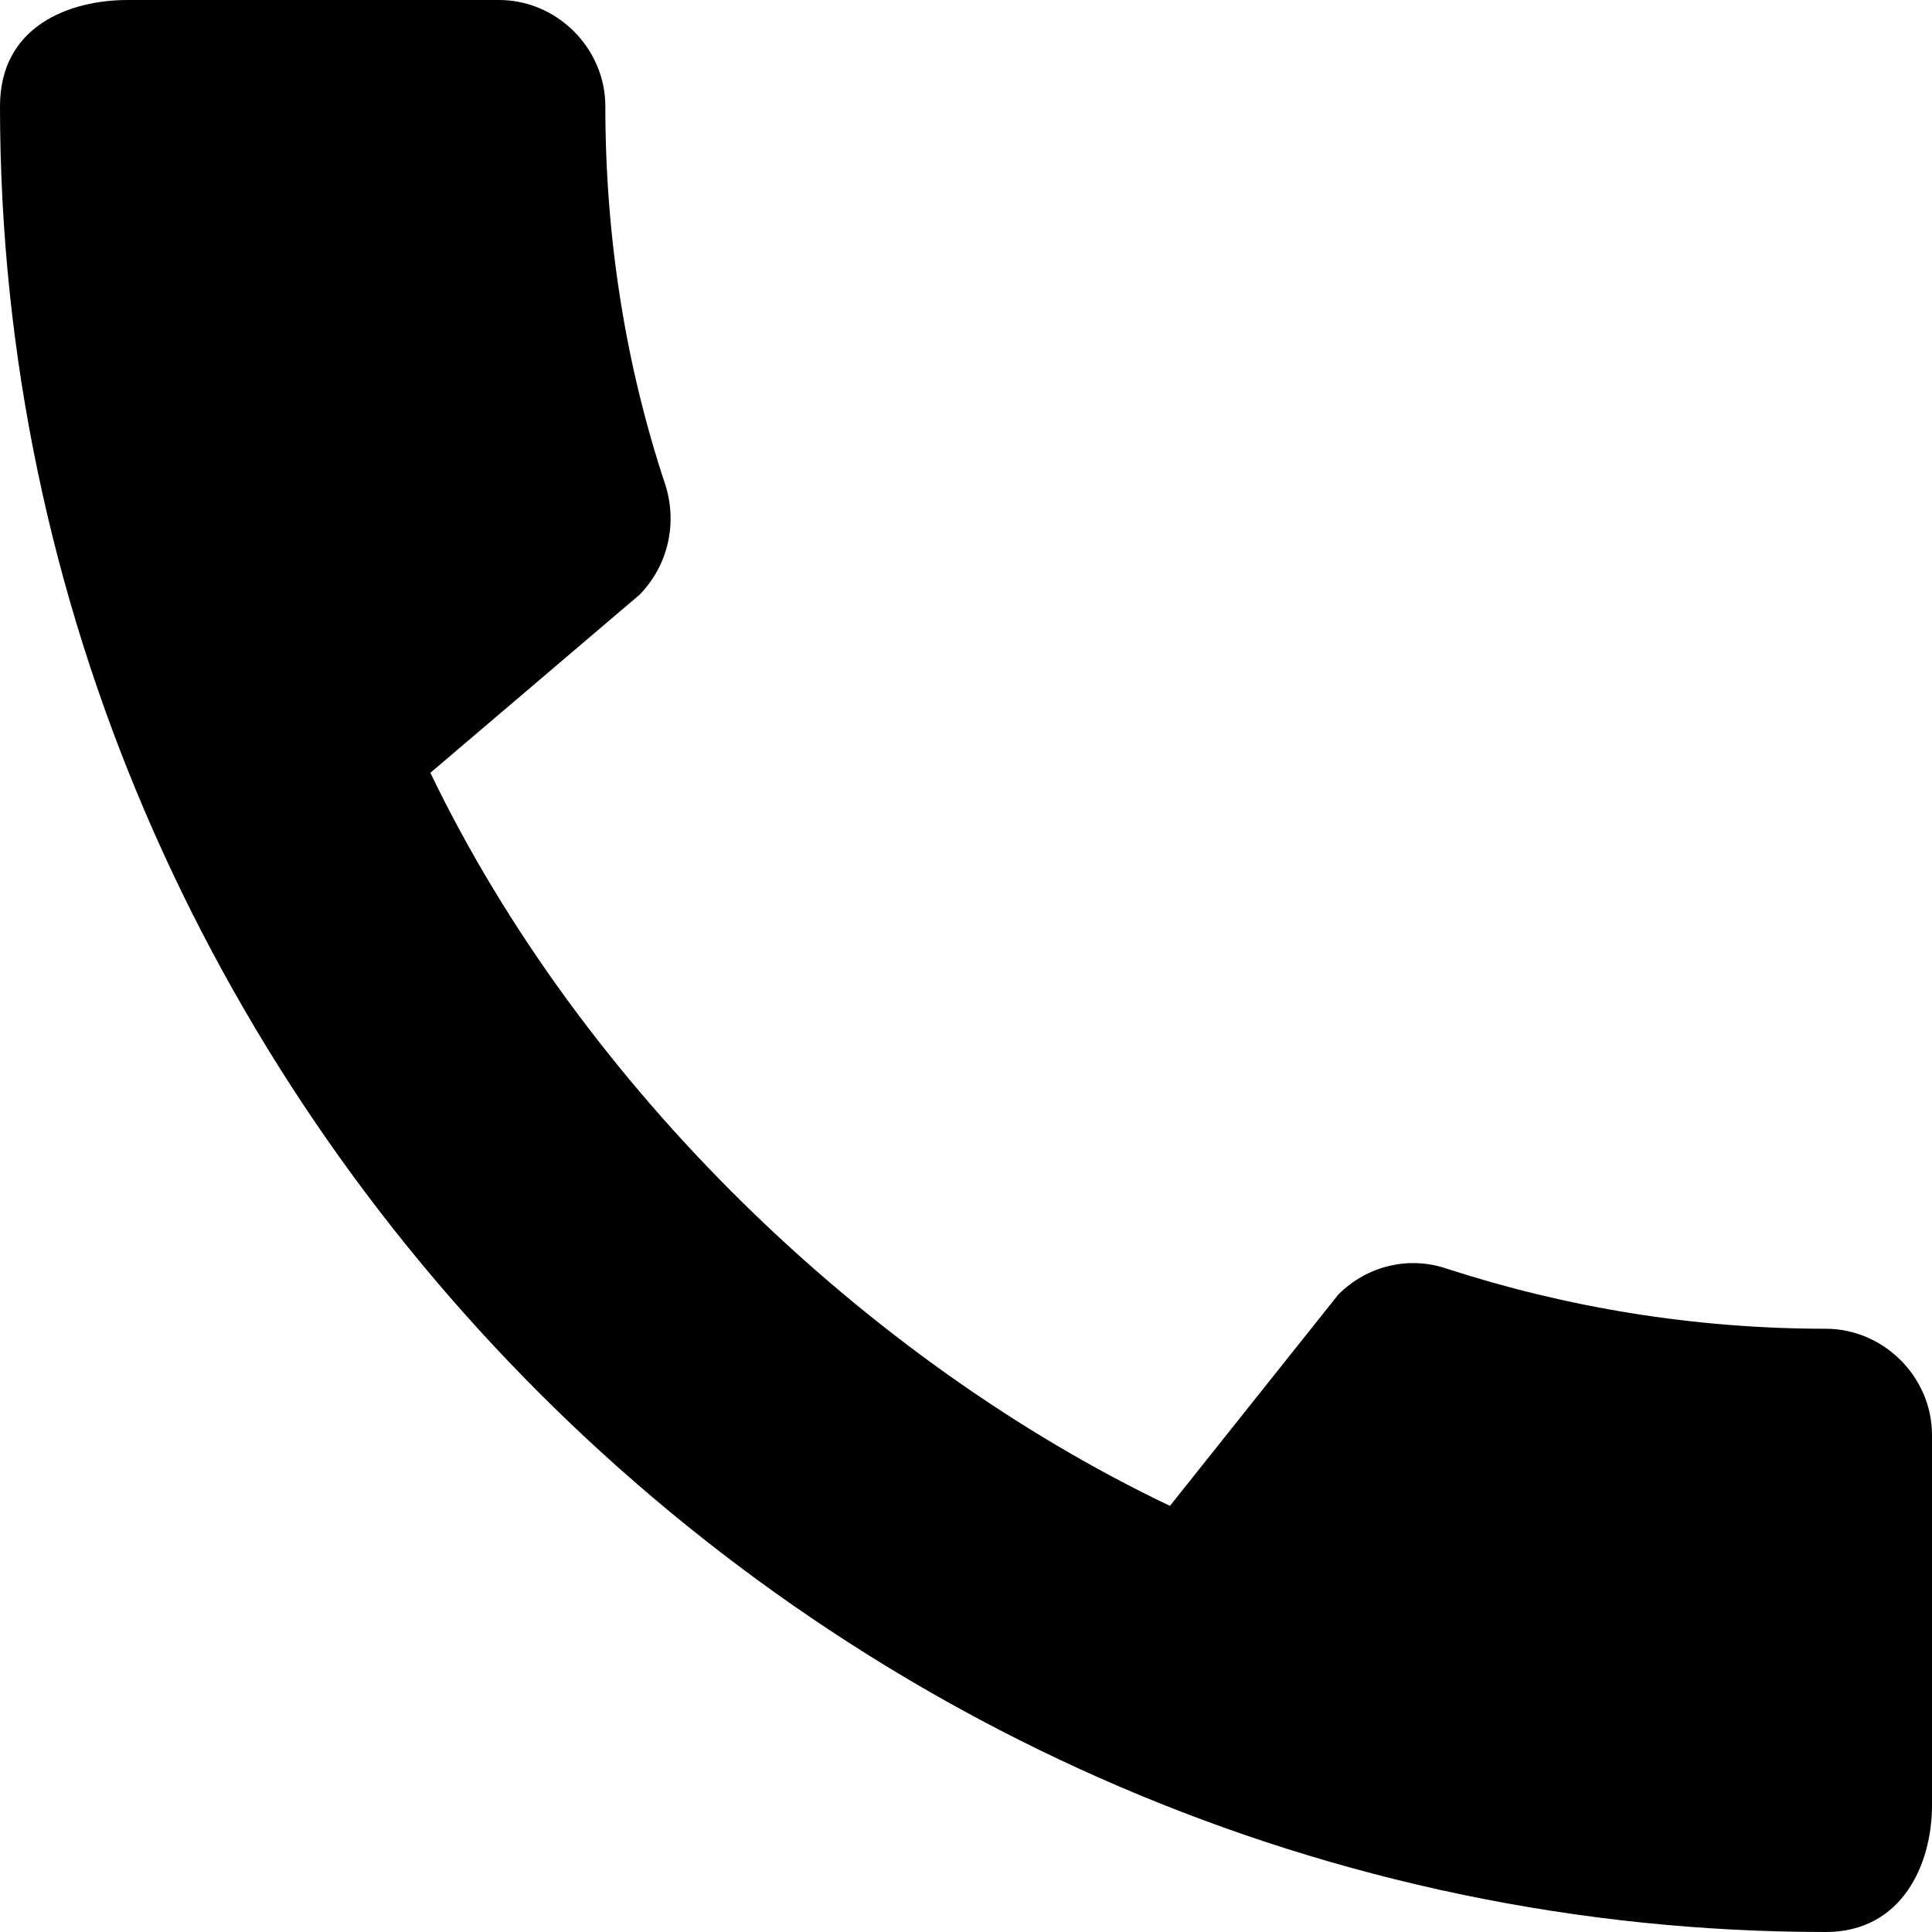
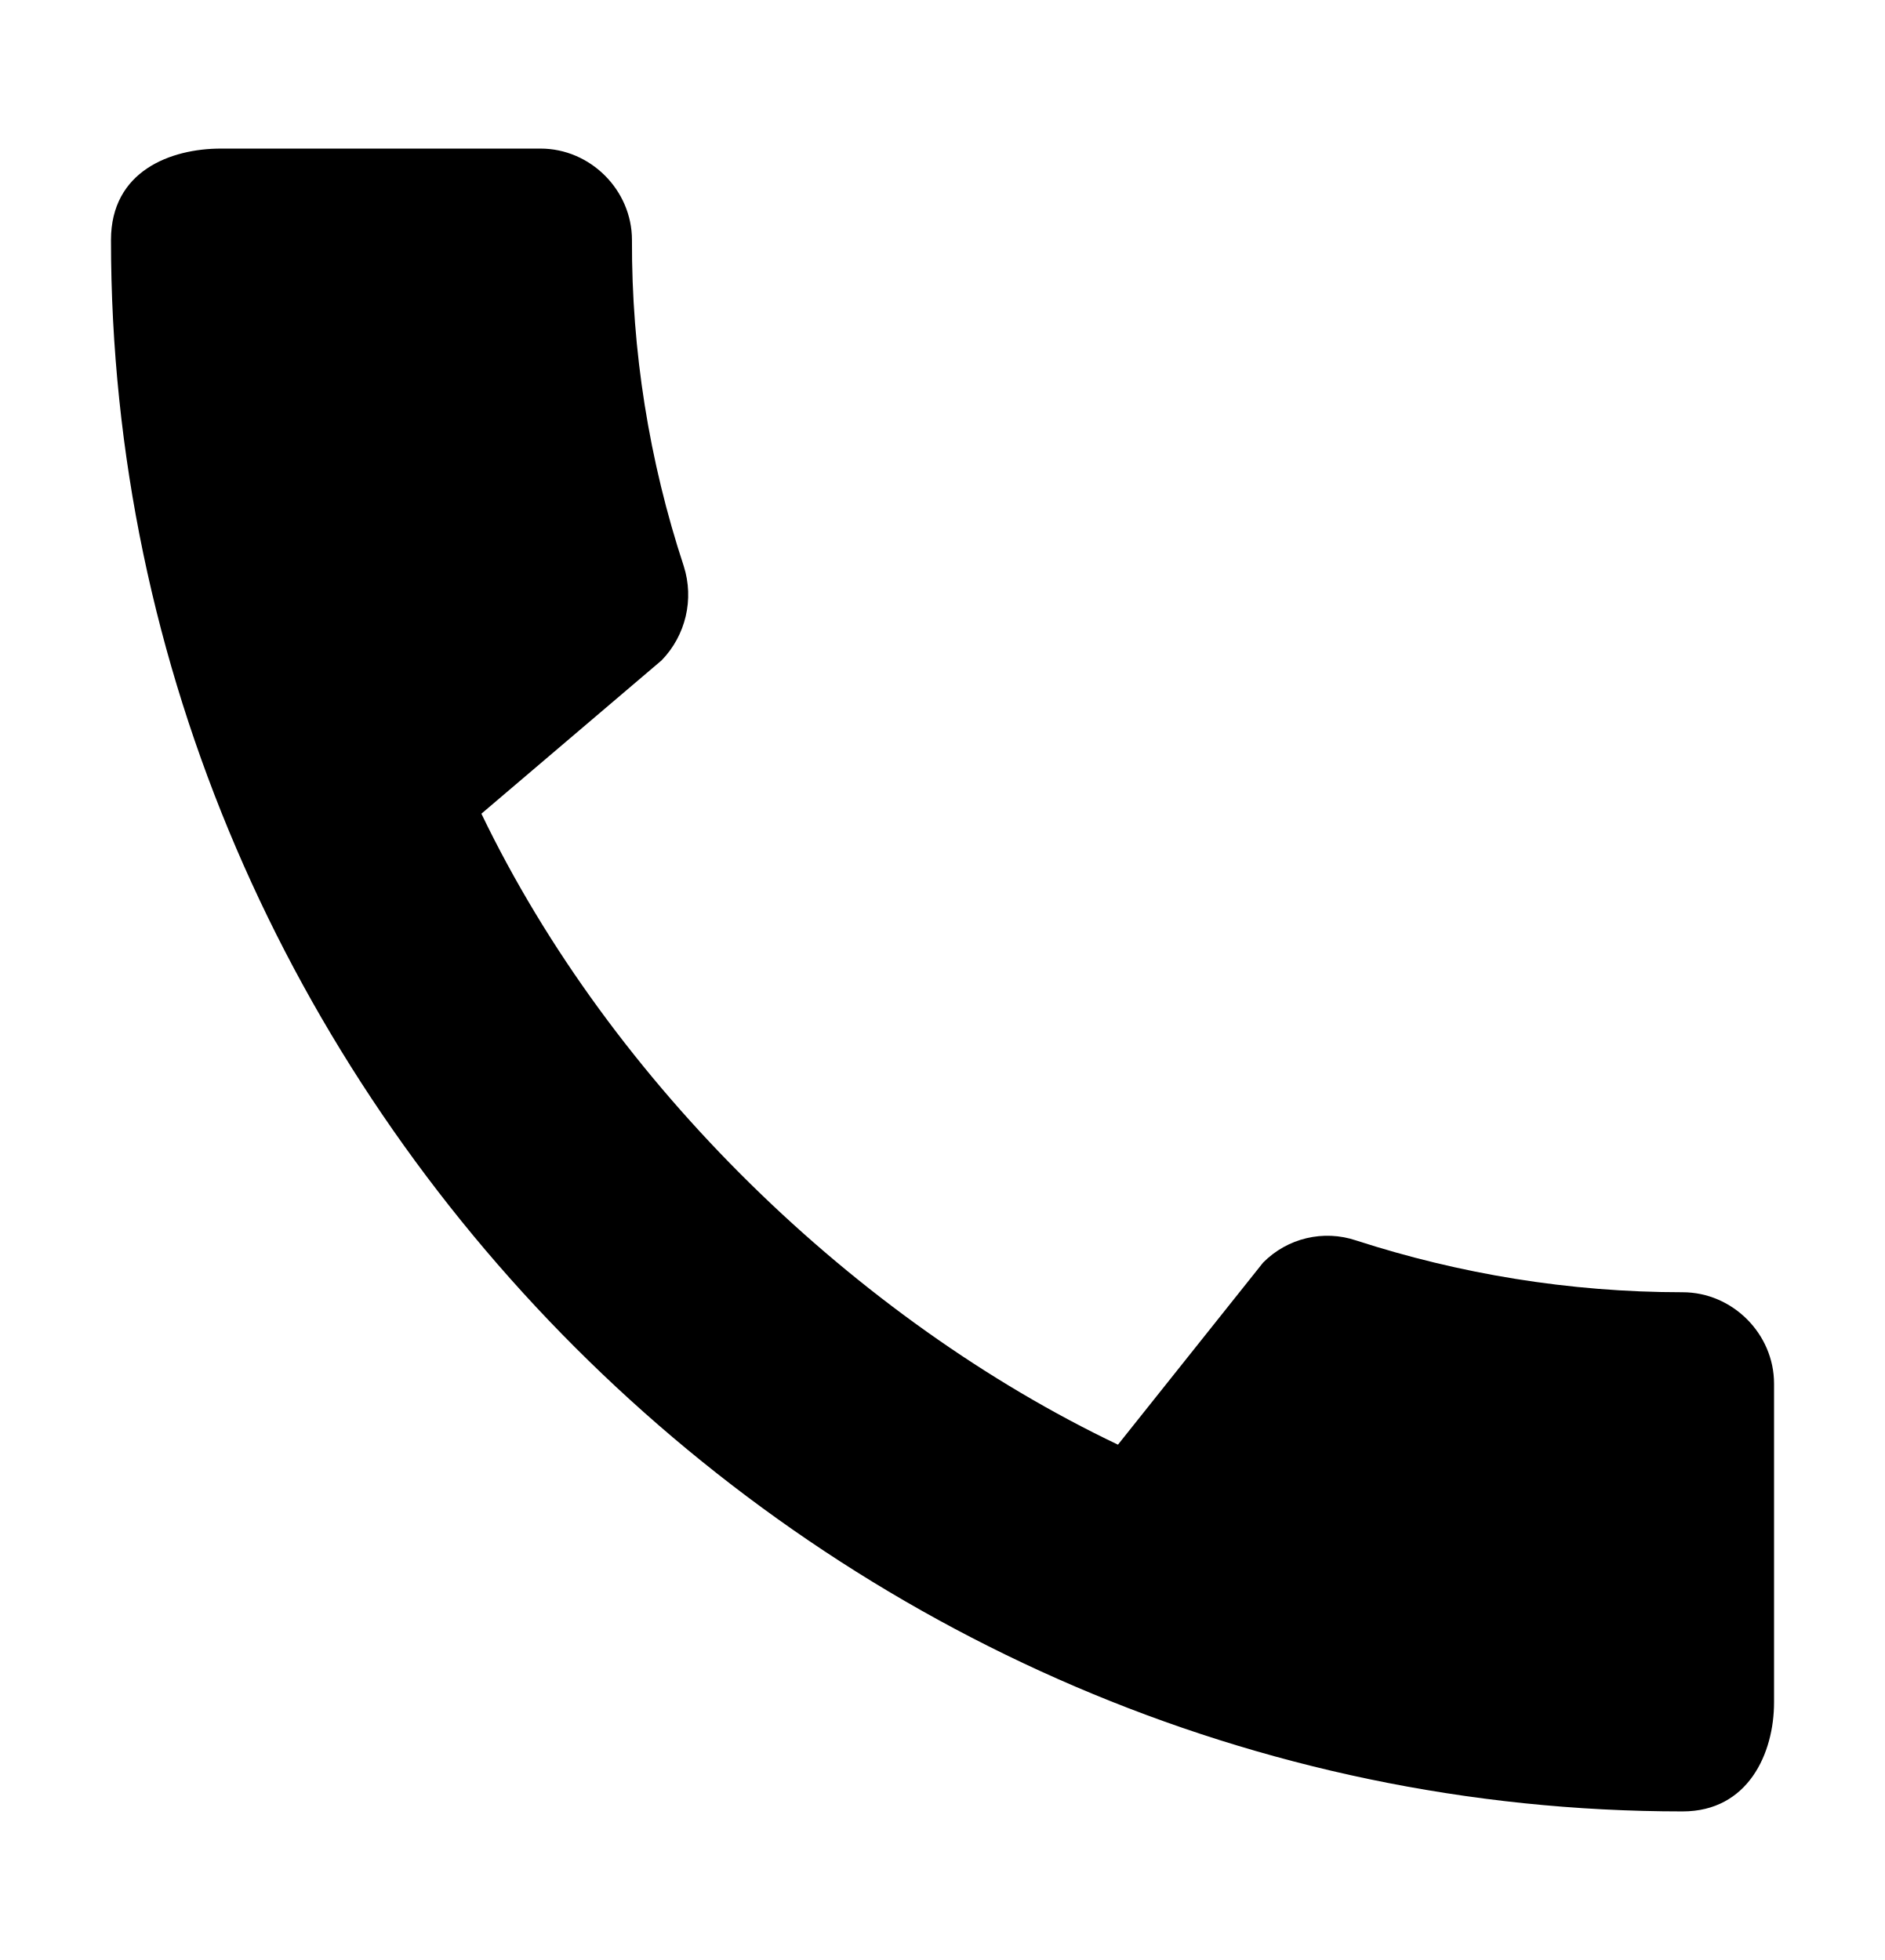
- <svg viewBox="0 0 25 25">
-   <path d="M23.625,17.194 C21.917,17.194 20.264,16.917 18.722,16.417 C18.236,16.25 17.694,16.375 17.319,16.75 L15.139,19.486 C11.208,17.611 7.528,14.069 5.569,10 L8.278,7.694 C8.653,7.306 8.764,6.764 8.611,6.278 C8.097,4.736 7.833,3.083 7.833,1.375 C7.833,0.625 7.208,0 6.458,0 L1.653,0 C0.903,0 0,0.333 0,1.375 C0,14.278 10.736,25 23.625,25 C24.611,25 25,24.125 25,23.361 L25,18.569 C25,17.819 24.375,17.194 23.625,17.194 Z" fill="currentColor" fill-rule="nonzero" />
+ <svg xmlns="http://www.w3.org/2000/svg" viewBox="0 0 25 26" fill="none">
+   <path d="M22.316 17.142c-1.507 0-2.965-.245-4.326-.686a1.198 1.198 0 00-1.238.294l-1.924 2.414c-3.468-1.654-6.715-4.78-8.443-8.37l2.39-2.034a1.25 1.25 0 00.294-1.25 13.667 13.667 0 01-.687-4.326c0-.662-.551-1.213-1.213-1.213H2.93c-.662 0-1.458.294-1.458 1.213 0 11.385 9.473 20.845 20.845 20.845.87 0 1.213-.772 1.213-1.446v-4.228c0-.661-.551-1.213-1.213-1.213z" fill="currentColor" />
</svg>
